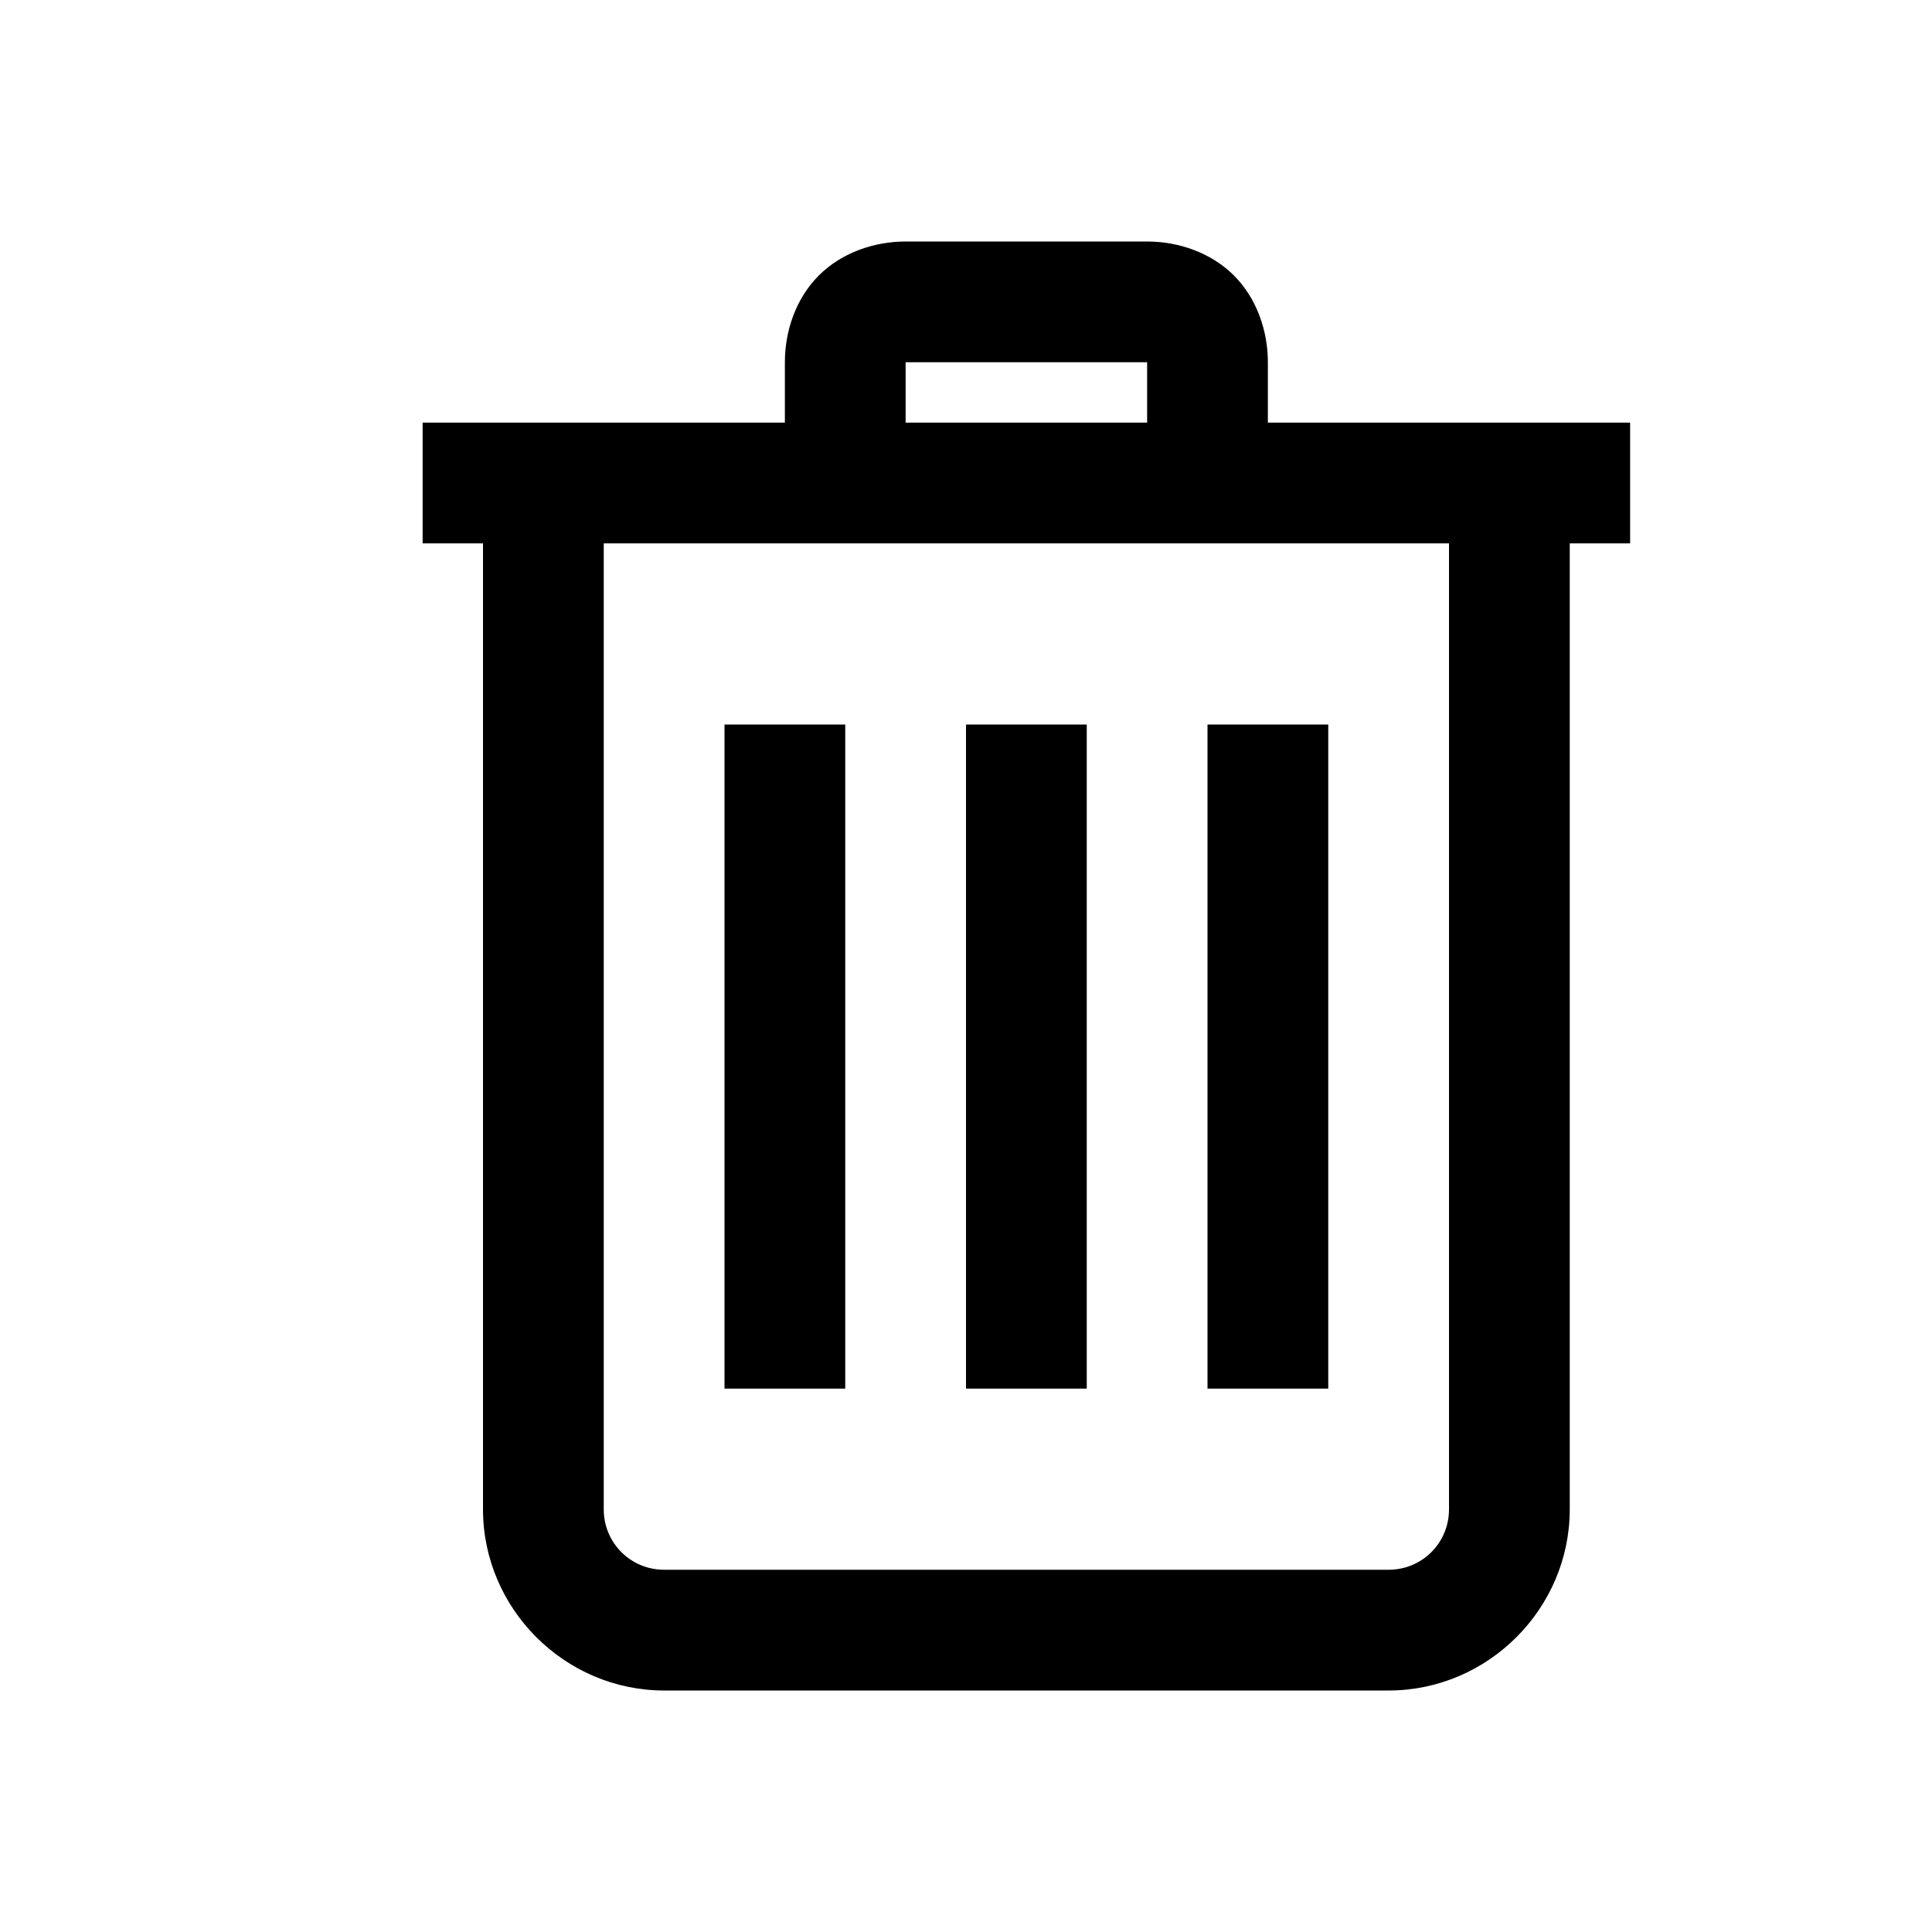
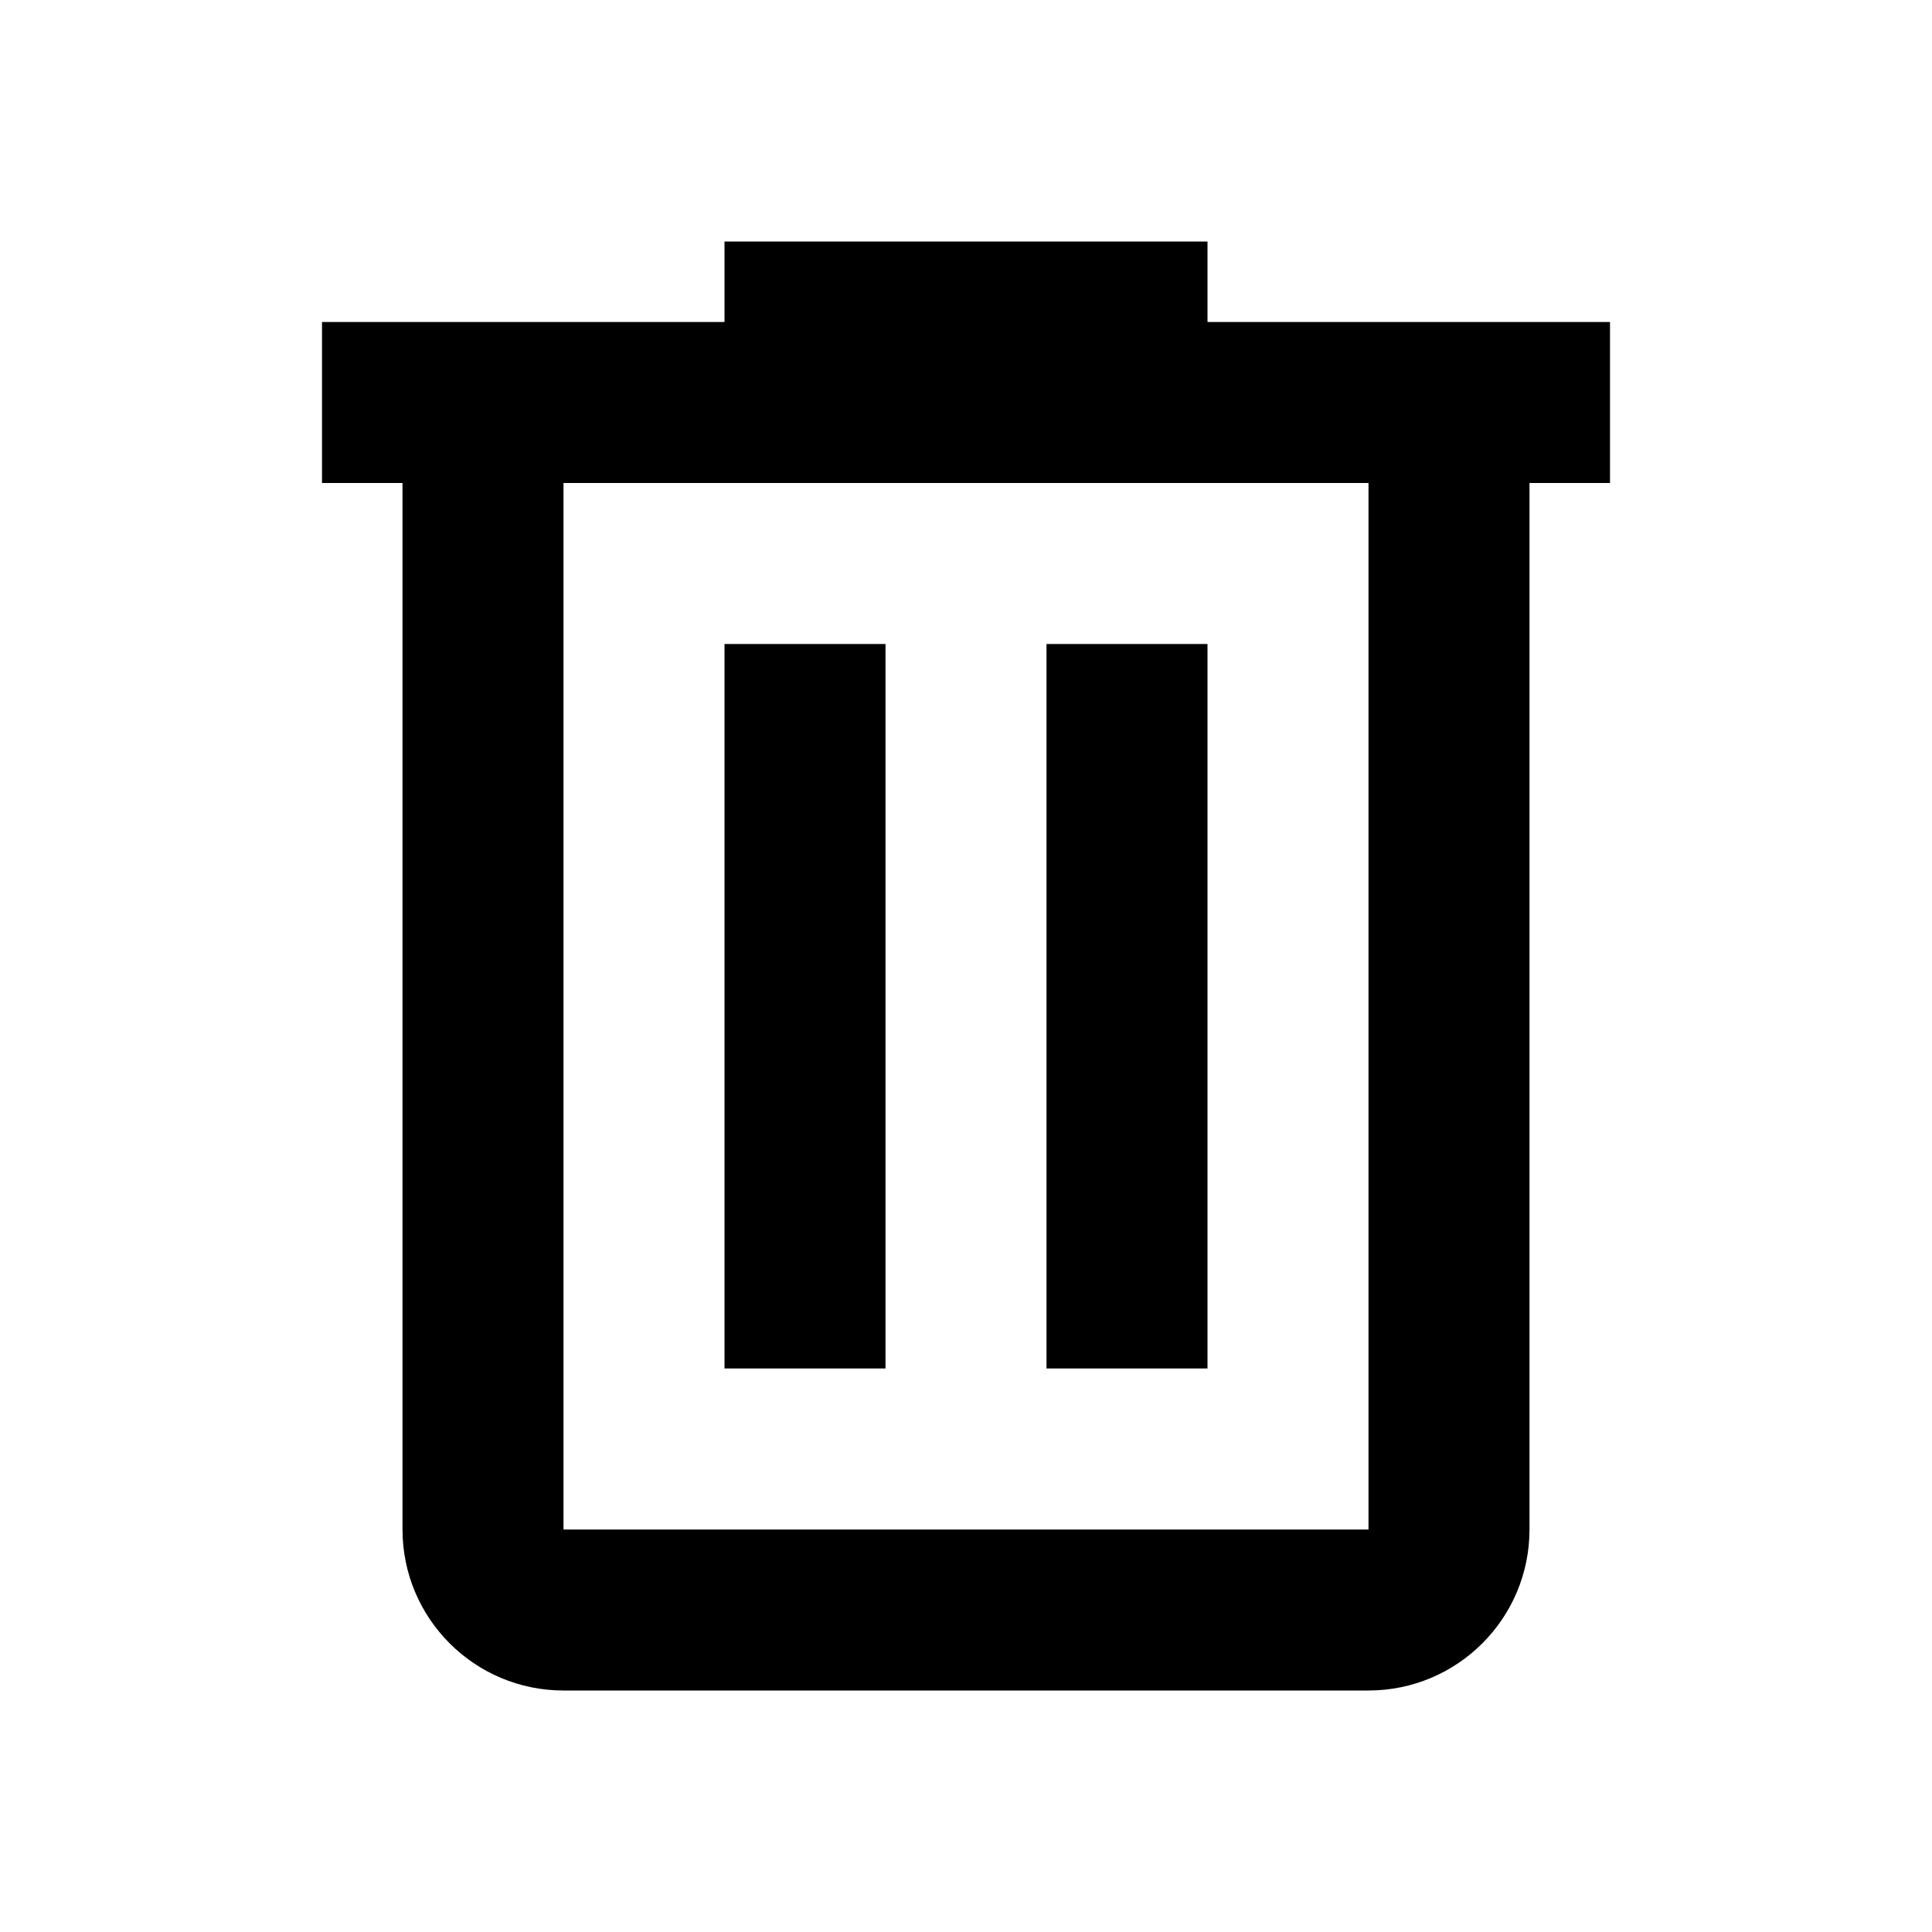
- <svg xmlns="http://www.w3.org/2000/svg" width="24" height="24" viewBox="0 0 32 32">
-   <path fill="currentColor" d="M15 4c-.522 0-1.06.185-1.438.563S13 5.478 13 6v1H7v2h1v16c0 1.645 1.355 3 3 3h12c1.645 0 3-1.355 3-3V9h1V7h-6V6c0-.522-.185-1.06-.563-1.438C20.06 4.186 19.523 4 19 4zm0 2h4v1h-4zm-5 3h14v16c0 .555-.445 1-1 1H11c-.555 0-1-.445-1-1zm2 3v11h2V12zm4 0v11h2V12zm4 0v11h2V12z" />
+ <svg xmlns="http://www.w3.org/2000/svg" width="24" height="24" viewBox="0 0 24 24">
+   <path fill="currentColor" d="M9 3v1H4v2h1v13a2 2 0 0 0 2 2h10a2 2 0 0 0 2-2V6h1V4h-5V3zM7 6h10v13H7zm2 2v9h2V8zm4 0v9h2V8z" />
</svg>
